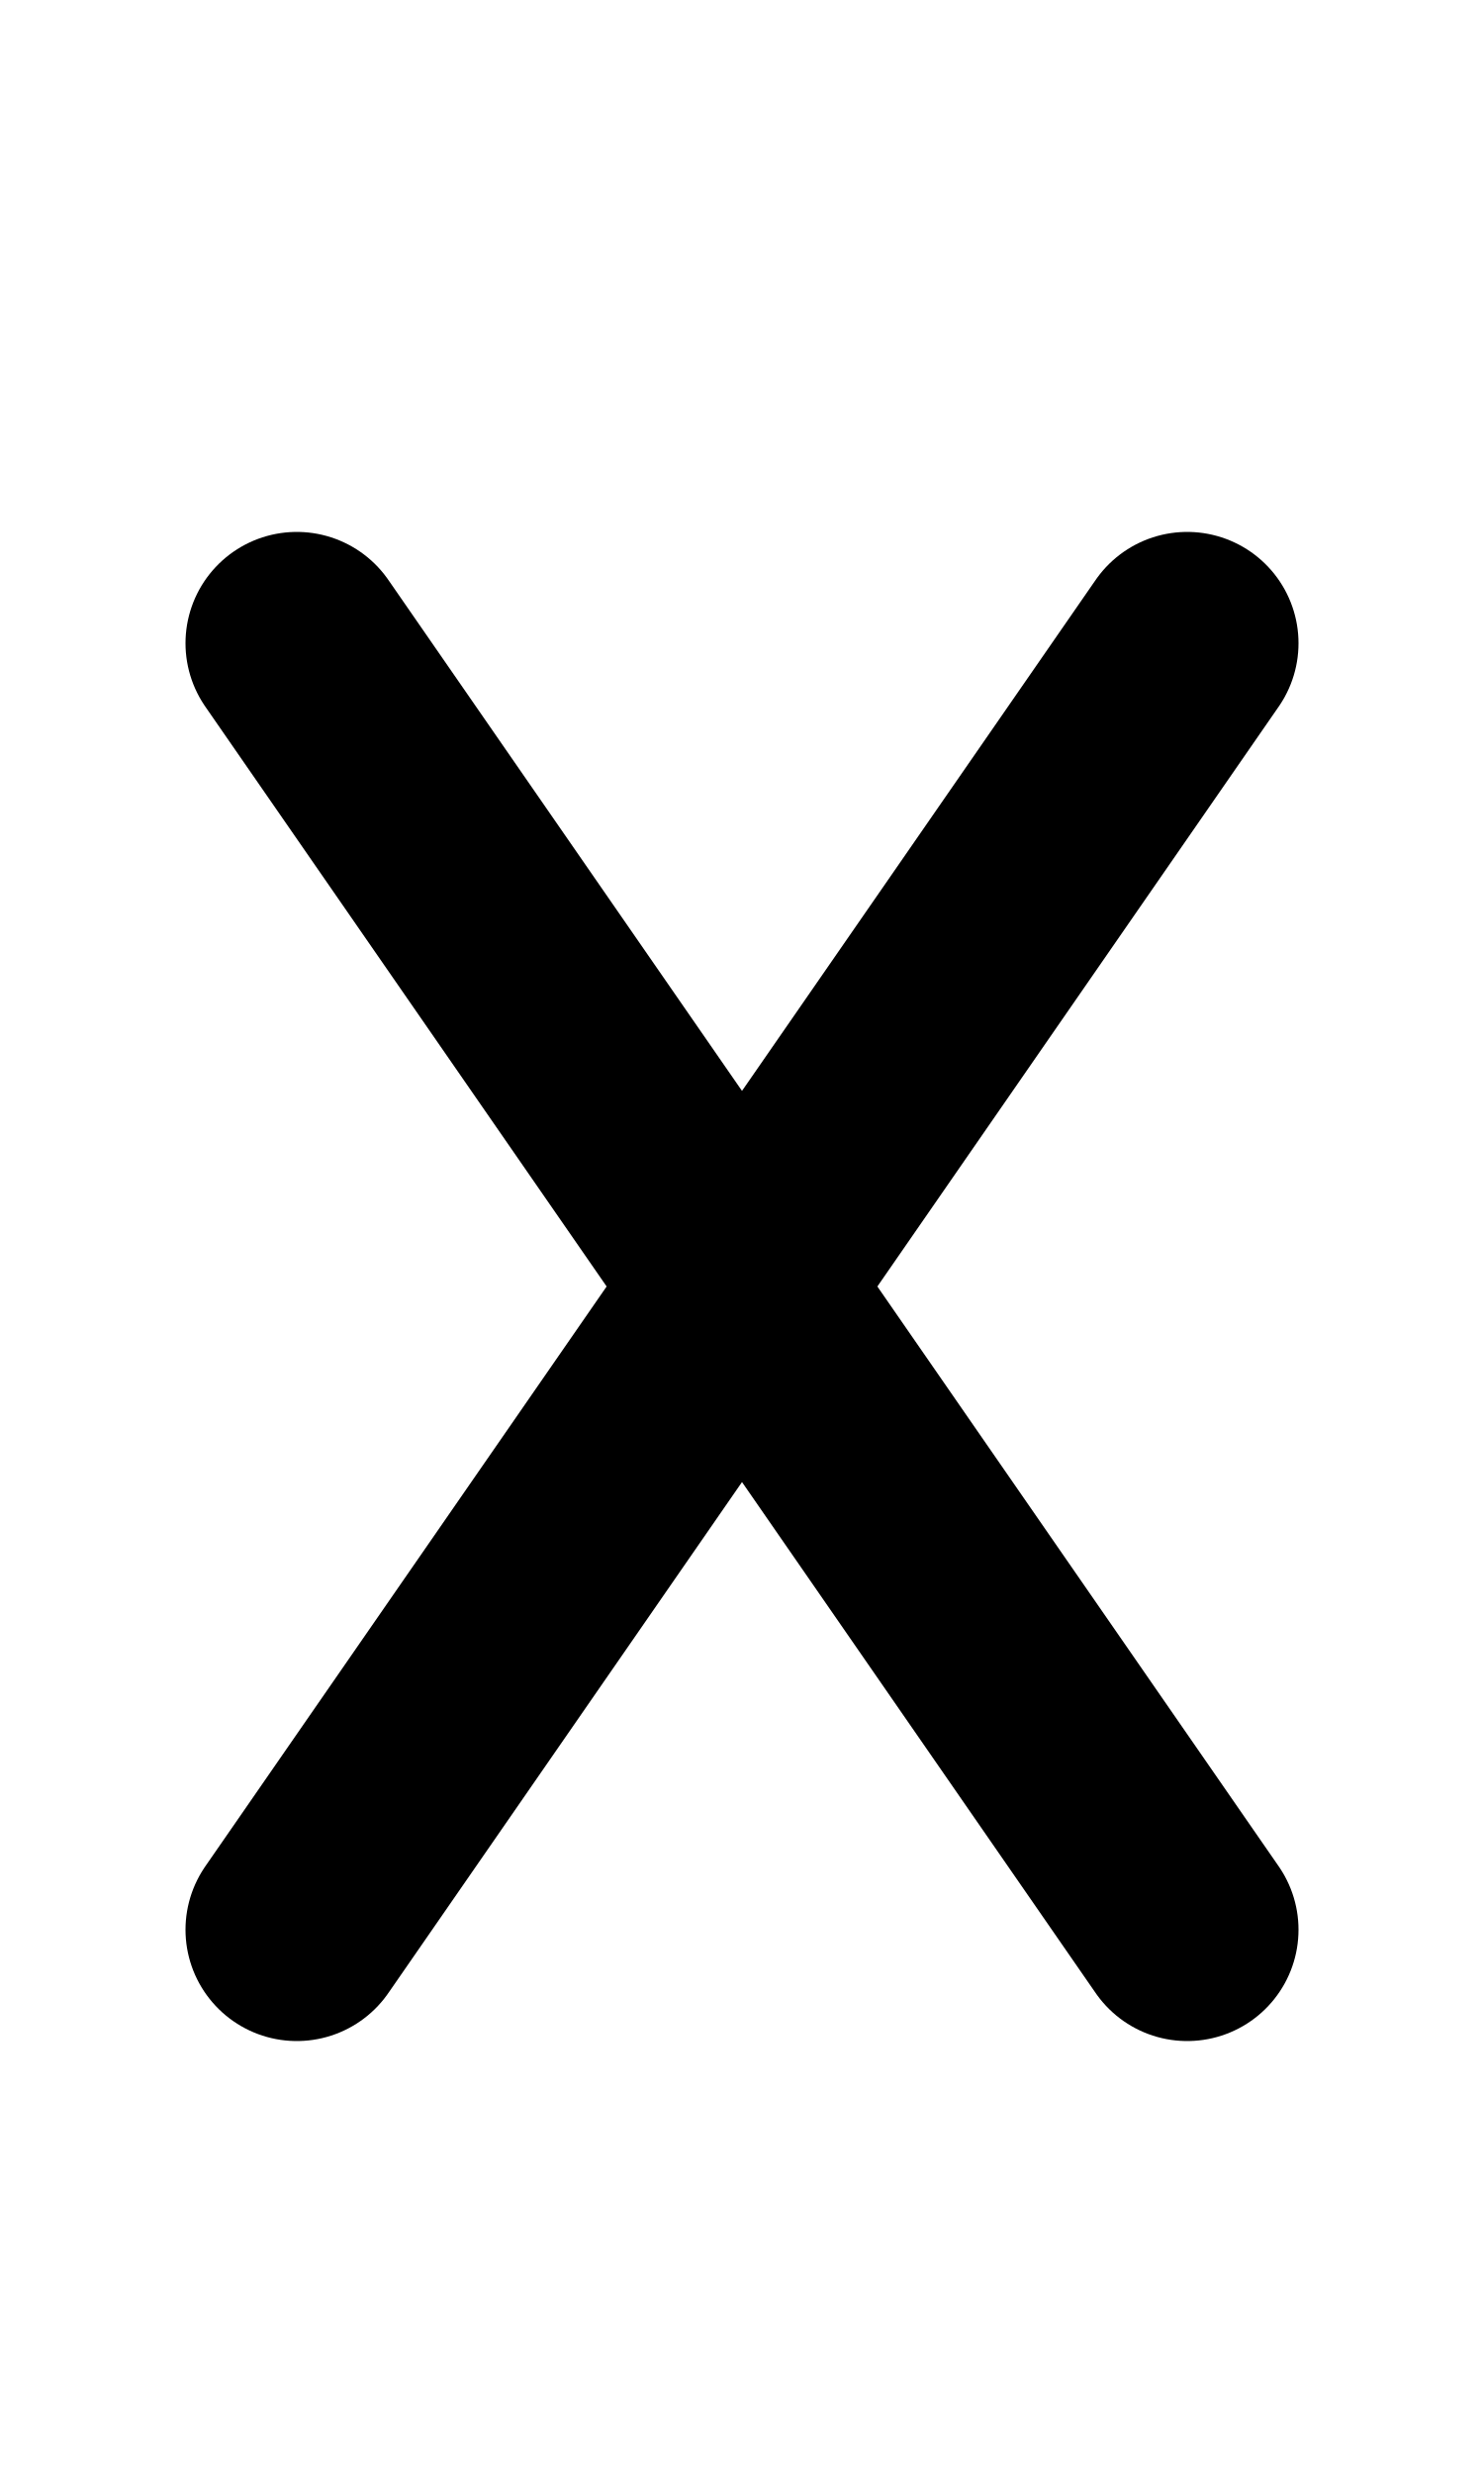
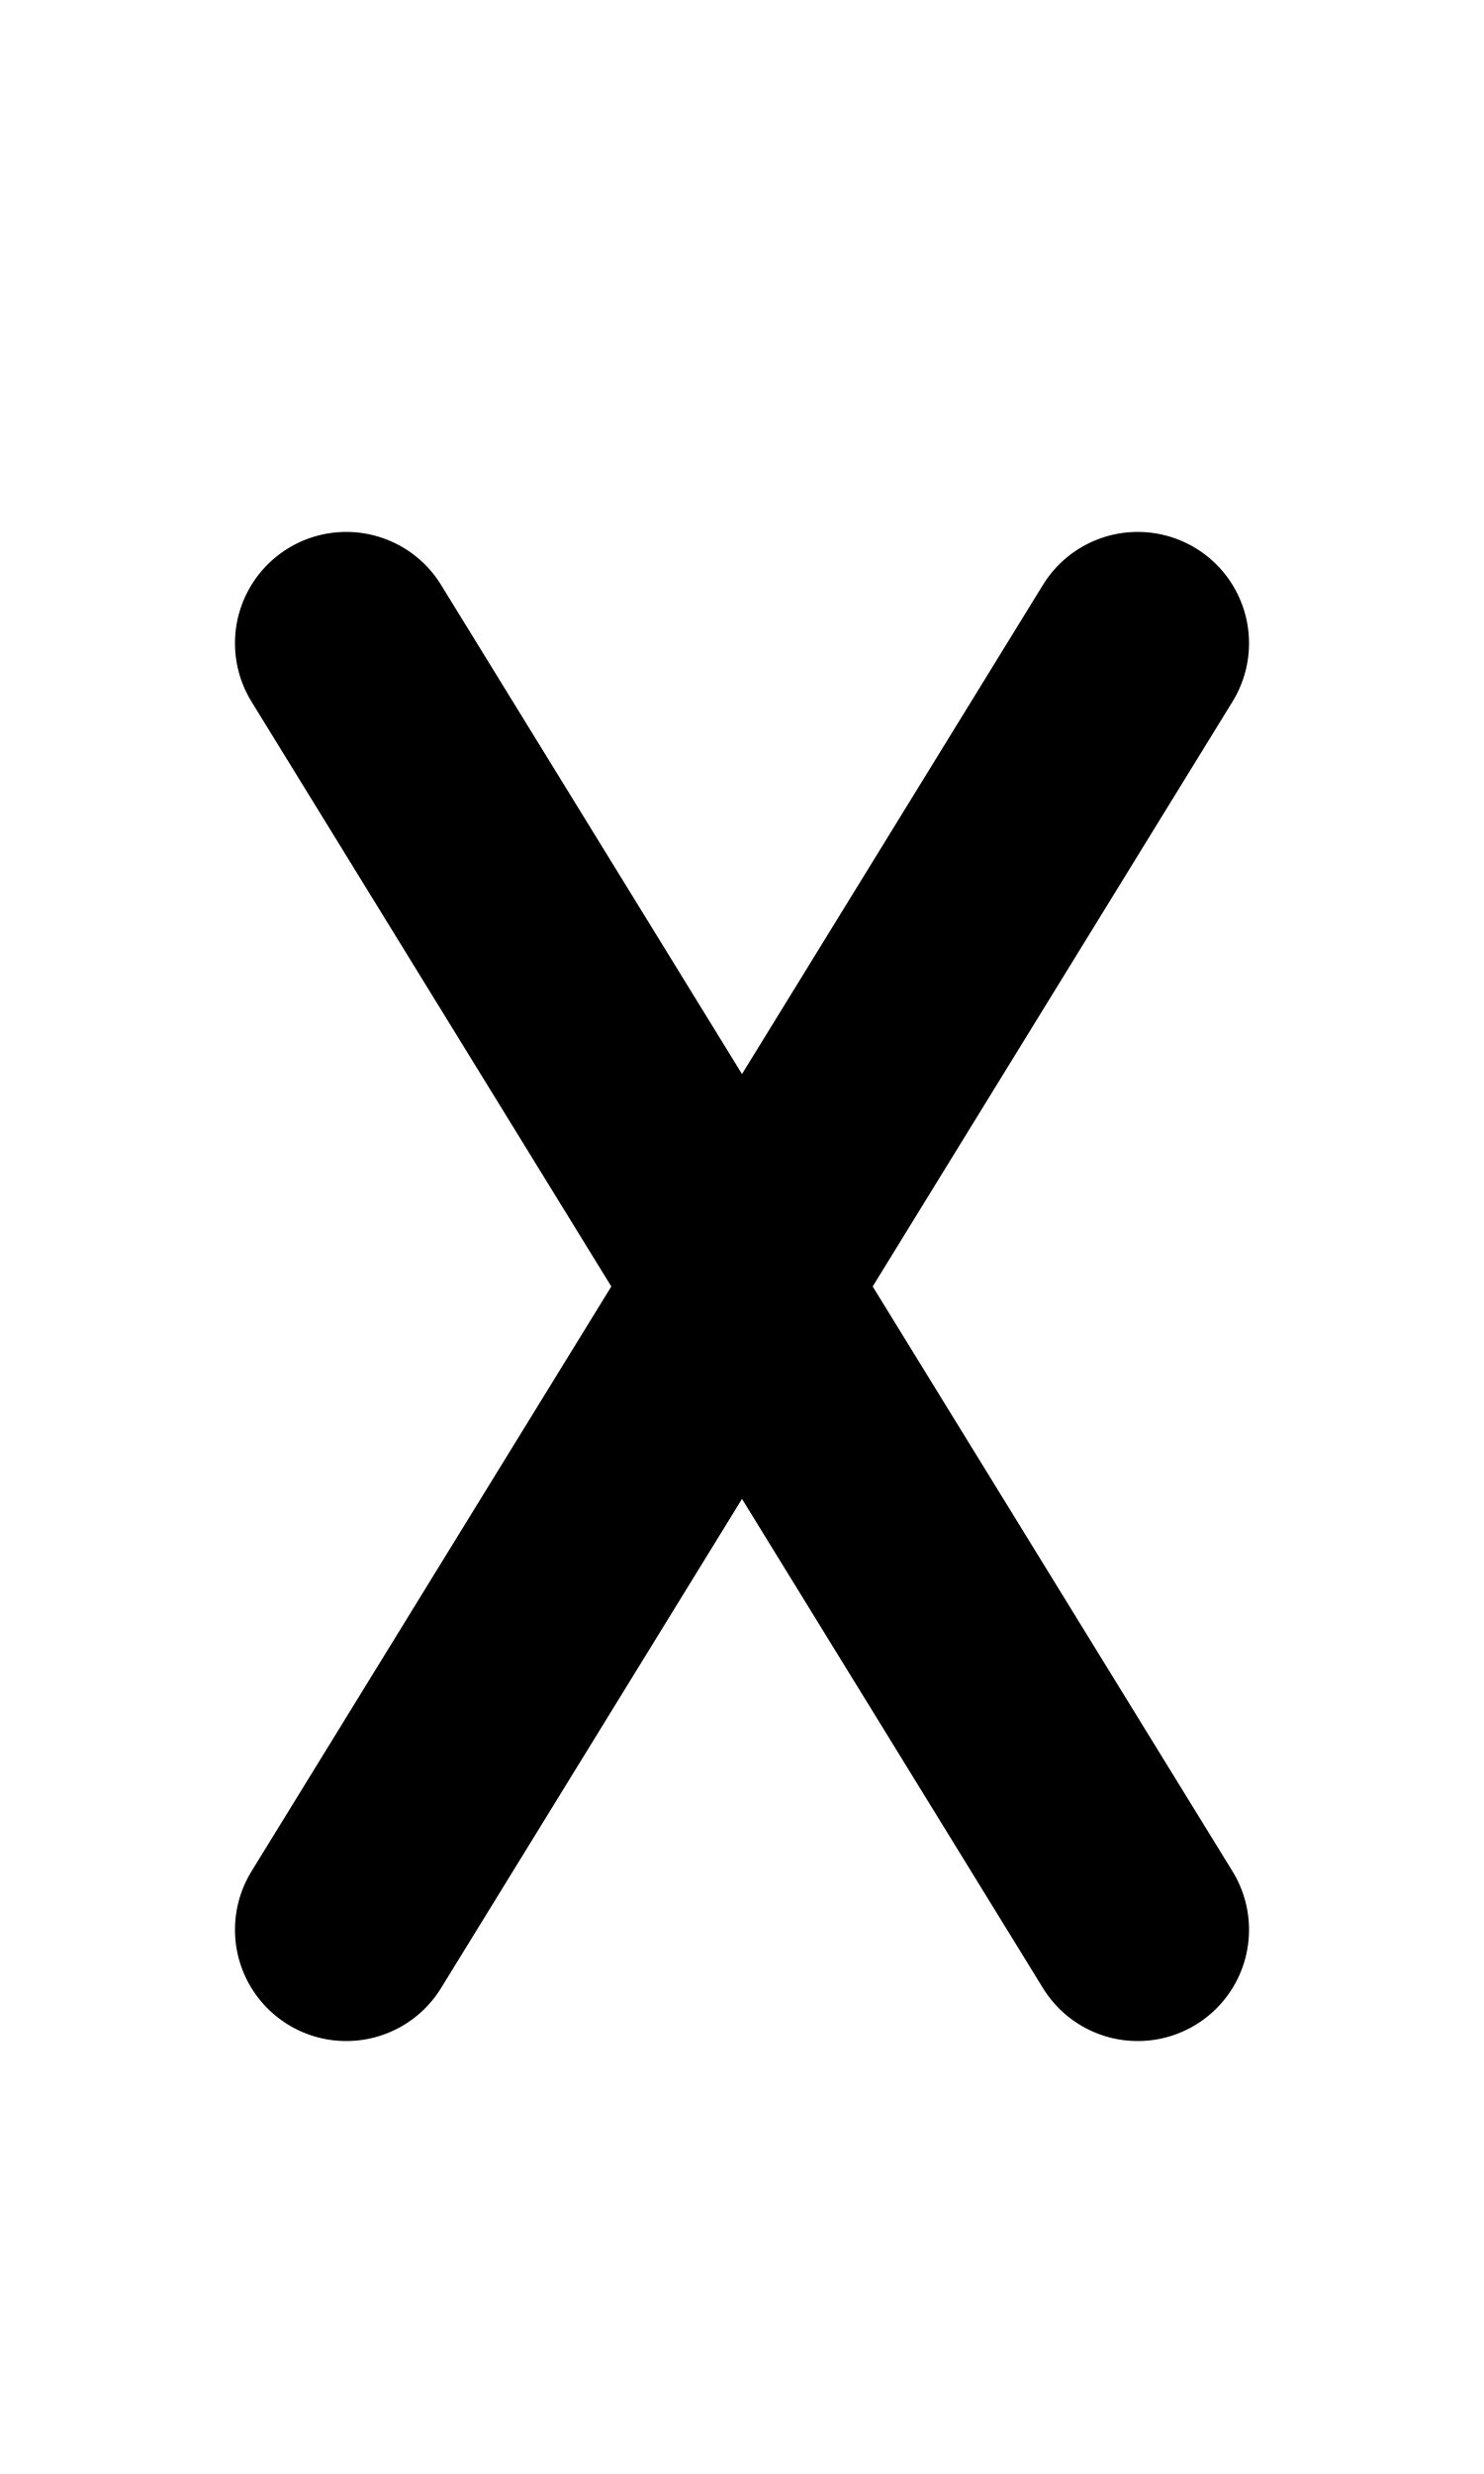
<svg xmlns="http://www.w3.org/2000/svg" viewBox="0 0 600.000 1000">
-   <path d="M 120.000 260.000 L 480.000 780.000" fill="none" stroke="black" stroke-width="90.000" stroke-linecap="round" stroke-linejoin="round" />
-   <path d="M 480.000 260.000 L 120.000 780.000" fill="none" stroke="black" stroke-width="90.000" stroke-linecap="round" stroke-linejoin="round" />
+   <path d="M 422.468 804.826 L 423.300 806.040 L 424.172 807.227 L 425.082 808.385 L 426.029 809.512 L 427.013 810.608 L 428.032 811.671 L 429.085 812.700 L 430.172 813.694 L 431.290 814.652 L 432.439 815.573 L 433.618 816.455 L 434.825 817.299 L 436.059 818.103 L 437.318 818.866 L 438.602 819.587 L 439.909 820.266 L 441.237 820.902 L 442.585 821.494 L 443.952 822.041 L 445.336 822.544 L 446.736 823.001 L 448.150 823.412 L 449.577 823.776 L 451.015 824.094 L 452.462 824.364 L 453.918 824.587 L 455.380 824.762 L 456.847 824.889 L 458.318 824.969 L 459.790 825.000 L 461.262 824.982 L 462.733 824.917 L 464.202 824.803 L 465.665 824.642 L 467.123 824.433 L 468.573 824.176 L 470.014 823.872 L 471.444 823.521 L 472.862 823.123 L 474.266 822.679 L 475.654 822.189 L 477.026 821.655 L 478.380 821.075 L 479.714 820.452 L 481.027 819.785 L 482.318 819.076 L 483.584 818.325 L 484.826 817.532 L 486.040 816.700 L 487.227 815.828 L 488.385 814.918 L 489.512 813.971 L 490.608 812.987 L 491.671 811.968 L 492.700 810.915 L 493.694 809.828 L 494.652 808.710 L 495.573 807.561 L 496.455 806.382 L 497.299 805.175 L 498.103 803.941 L 498.866 802.682 L 499.587 801.398 L 500.266 800.091 L 500.902 798.763 L 501.494 797.415 L 502.041 796.048 L 502.544 794.664 L 503.001 793.264 L 503.412 791.850 L 503.776 790.423 L 504.094 788.985 L 504.364 787.538 L 504.587 786.082 L 504.762 784.620 L 504.889 783.153 L 504.969 781.682 L 505.000 780.210 L 504.982 778.738 L 504.917 777.267 L 504.803 775.798 L 504.642 774.335 L 504.433 772.877 L 504.176 771.427 L 503.872 769.986 L 503.521 768.556 L 503.123 767.138 L 502.679 765.734 L 502.189 764.346 L 501.655 762.974 L 501.075 761.620 L 500.452 760.286 L 499.785 758.973 L 499.076 757.682 L 498.325 756.416 L 352.838 520.000 L 498.325 283.584 L 499.076 282.318 L 499.785 281.027 L 500.452 279.714 L 501.075 278.380 L 501.655 277.026 L 502.189 275.654 L 502.679 274.266 L 503.123 272.862 L 503.521 271.444 L 503.872 270.014 L 504.176 268.573 L 504.433 267.123 L 504.642 265.665 L 504.803 264.202 L 504.917 262.733 L 504.982 261.262 L 505.000 259.790 L 504.969 258.318 L 504.889 256.847 L 504.762 255.380 L 504.587 253.918 L 504.364 252.462 L 504.094 251.015 L 503.776 249.577 L 503.412 248.150 L 503.001 246.736 L 502.544 245.336 L 502.041 243.952 L 501.494 242.585 L 500.902 241.237 L 500.266 239.909 L 499.587 238.602 L 498.866 237.318 L 498.103 236.059 L 497.299 234.825 L 496.455 233.618 L 495.573 232.439 L 494.652 231.290 L 493.694 230.172 L 492.700 229.085 L 491.671 228.032 L 490.608 227.013 L 489.512 226.029 L 488.385 225.082 L 487.227 224.172 L 486.040 223.300 L 484.826 222.468 L 483.584 221.675 L 482.318 220.924 L 481.027 220.215 L 479.714 219.548 L 478.380 218.925 L 477.026 218.345 L 475.654 217.811 L 474.266 217.321 L 472.862 216.877 L 471.444 216.479 L 470.014 216.128 L 468.573 215.824 L 467.123 215.567 L 465.665 215.358 L 464.202 215.197 L 462.733 215.083 L 461.262 215.018 L 459.790 215.000 L 458.318 215.031 L 456.847 215.111 L 455.380 215.238 L 453.918 215.413 L 452.462 215.636 L 451.015 215.906 L 449.577 216.224 L 448.150 216.588 L 446.736 216.999 L 445.336 217.456 L 443.952 217.959 L 442.585 218.506 L 441.237 219.098 L 439.909 219.734 L 438.602 220.413 L 437.318 221.134 L 436.059 221.897 L 434.825 222.701 L 433.618 223.545 L 432.439 224.427 L 431.290 225.348 L 430.172 226.306 L 429.085 227.300 L 428.032 228.329 L 427.013 229.392 L 426.029 230.488 L 425.082 231.615 L 424.172 232.773 L 423.300 233.960 L 422.468 235.174 L 421.675 236.416 L 300.000 434.138 L 178.325 236.416 L 177.532 235.174 L 176.700 233.960 L 175.828 232.773 L 174.918 231.615 L 173.971 230.488 L 172.987 229.392 L 171.968 228.329 L 170.915 227.300 L 169.828 226.306 L 168.710 225.348 L 167.561 224.427 L 166.382 223.545 L 165.175 222.701 L 163.941 221.897 L 162.682 221.134 L 161.398 220.413 L 160.091 219.734 L 158.763 219.098 L 157.415 218.506 L 156.048 217.959 L 154.664 217.456 L 153.264 216.999 L 151.850 216.588 L 150.423 216.224 L 148.985 215.906 L 147.538 215.636 L 146.082 215.413 L 144.620 215.238 L 143.153 215.111 L 141.682 215.031 L 140.210 215.000 L 138.738 215.018 L 137.267 215.083 L 135.798 215.197 L 134.335 215.358 L 132.877 215.567 L 131.427 215.824 L 129.986 216.128 L 128.556 216.479 L 127.138 216.877 L 125.734 217.321 L 124.346 217.811 L 122.974 218.345 L 121.620 218.925 L 120.286 219.548 L 118.973 220.215 L 117.682 220.924 L 116.416 221.675 L 115.174 222.468 L 113.960 223.300 L 112.773 224.172 L 111.615 225.082 L 110.488 226.029 L 109.392 227.013 L 108.329 228.032 L 107.300 229.085 L 106.306 230.172 L 105.348 231.290 L 104.427 232.439 L 103.545 233.618 L 102.701 234.825 L 101.897 236.059 L 101.134 237.318 L 100.413 238.602 L 99.734 239.909 L 99.098 241.237 L 98.506 242.585 L 97.959 243.952 L 97.456 245.336 L 96.999 246.736 L 96.588 248.150 L 96.224 249.577 L 95.906 251.015 L 95.636 252.462 L 95.413 253.918 L 95.238 255.380 L 95.111 256.847 L 95.031 258.318 L 95.000 259.790 L 95.018 261.262 L 95.083 262.733 L 95.197 264.202 L 95.358 265.665 L 95.567 267.123 L 95.824 268.573 L 96.128 270.014 L 96.479 271.444 L 96.877 272.862 L 97.321 274.266 L 97.811 275.654 L 98.345 277.026 L 98.925 278.380 L 99.548 279.714 L 100.215 281.027 L 100.924 282.318 L 101.675 283.584 L 247.162 520.000 L 101.675 756.416 L 100.924 757.682 L 100.215 758.973 L 99.548 760.286 L 98.925 761.620 L 98.345 762.974 L 97.811 764.346 L 97.321 765.734 L 96.877 767.138 L 96.479 768.556 L 96.128 769.986 L 95.824 771.427 L 95.567 772.877 L 95.358 774.335 L 95.197 775.798 L 95.083 777.267 L 95.018 778.738 L 95.000 780.210 L 95.031 781.682 L 95.111 783.153 L 95.238 784.620 L 95.413 786.082 L 95.636 787.538 L 95.906 788.985 L 96.224 790.423 L 96.588 791.850 L 96.999 793.264 L 97.456 794.664 L 97.959 796.048 L 98.506 797.415 L 99.098 798.763 L 99.734 800.091 L 100.413 801.398 L 101.134 802.682 L 101.897 803.941 L 102.701 805.175 L 103.545 806.382 L 104.427 807.561 L 105.348 808.710 L 106.306 809.828 L 107.300 810.915 L 108.329 811.968 L 109.392 812.987 L 110.488 813.971 L 111.615 814.918 L 112.773 815.828 L 113.960 816.700 L 115.174 817.532 L 116.416 818.325 L 117.682 819.076 L 118.973 819.785 L 120.286 820.452 L 121.620 821.075 L 122.974 821.655 L 124.346 822.189 L 125.734 822.679 L 127.138 823.123 L 128.556 823.521 L 129.986 823.872 L 131.427 824.176 L 132.877 824.433 L 134.335 824.642 L 135.798 824.803 L 137.267 824.917 L 138.738 824.982 L 140.210 825.000 L 141.682 824.969 L 143.153 824.889 L 144.620 824.762 L 146.082 824.587 L 147.538 824.364 L 148.985 824.094 L 150.423 823.776 L 151.850 823.412 L 153.264 823.001 L 154.664 822.544 L 156.048 822.041 L 157.415 821.494 L 158.763 820.902 L 160.091 820.266 L 161.398 819.587 L 162.682 818.866 L 163.941 818.103 L 165.175 817.299 L 166.382 816.455 L 167.561 815.573 L 168.710 814.652 L 169.828 813.694 L 170.915 812.700 L 171.968 811.671 L 172.987 810.608 L 173.971 809.512 L 174.918 808.385 L 175.828 807.227 L 176.700 806.040 L 177.532 804.826 L 178.325 803.584 L 300.000 605.862 L 421.675 803.584 L 422.468 804.826 Z" fill="black" fill-rule="evenodd" />
</svg>
